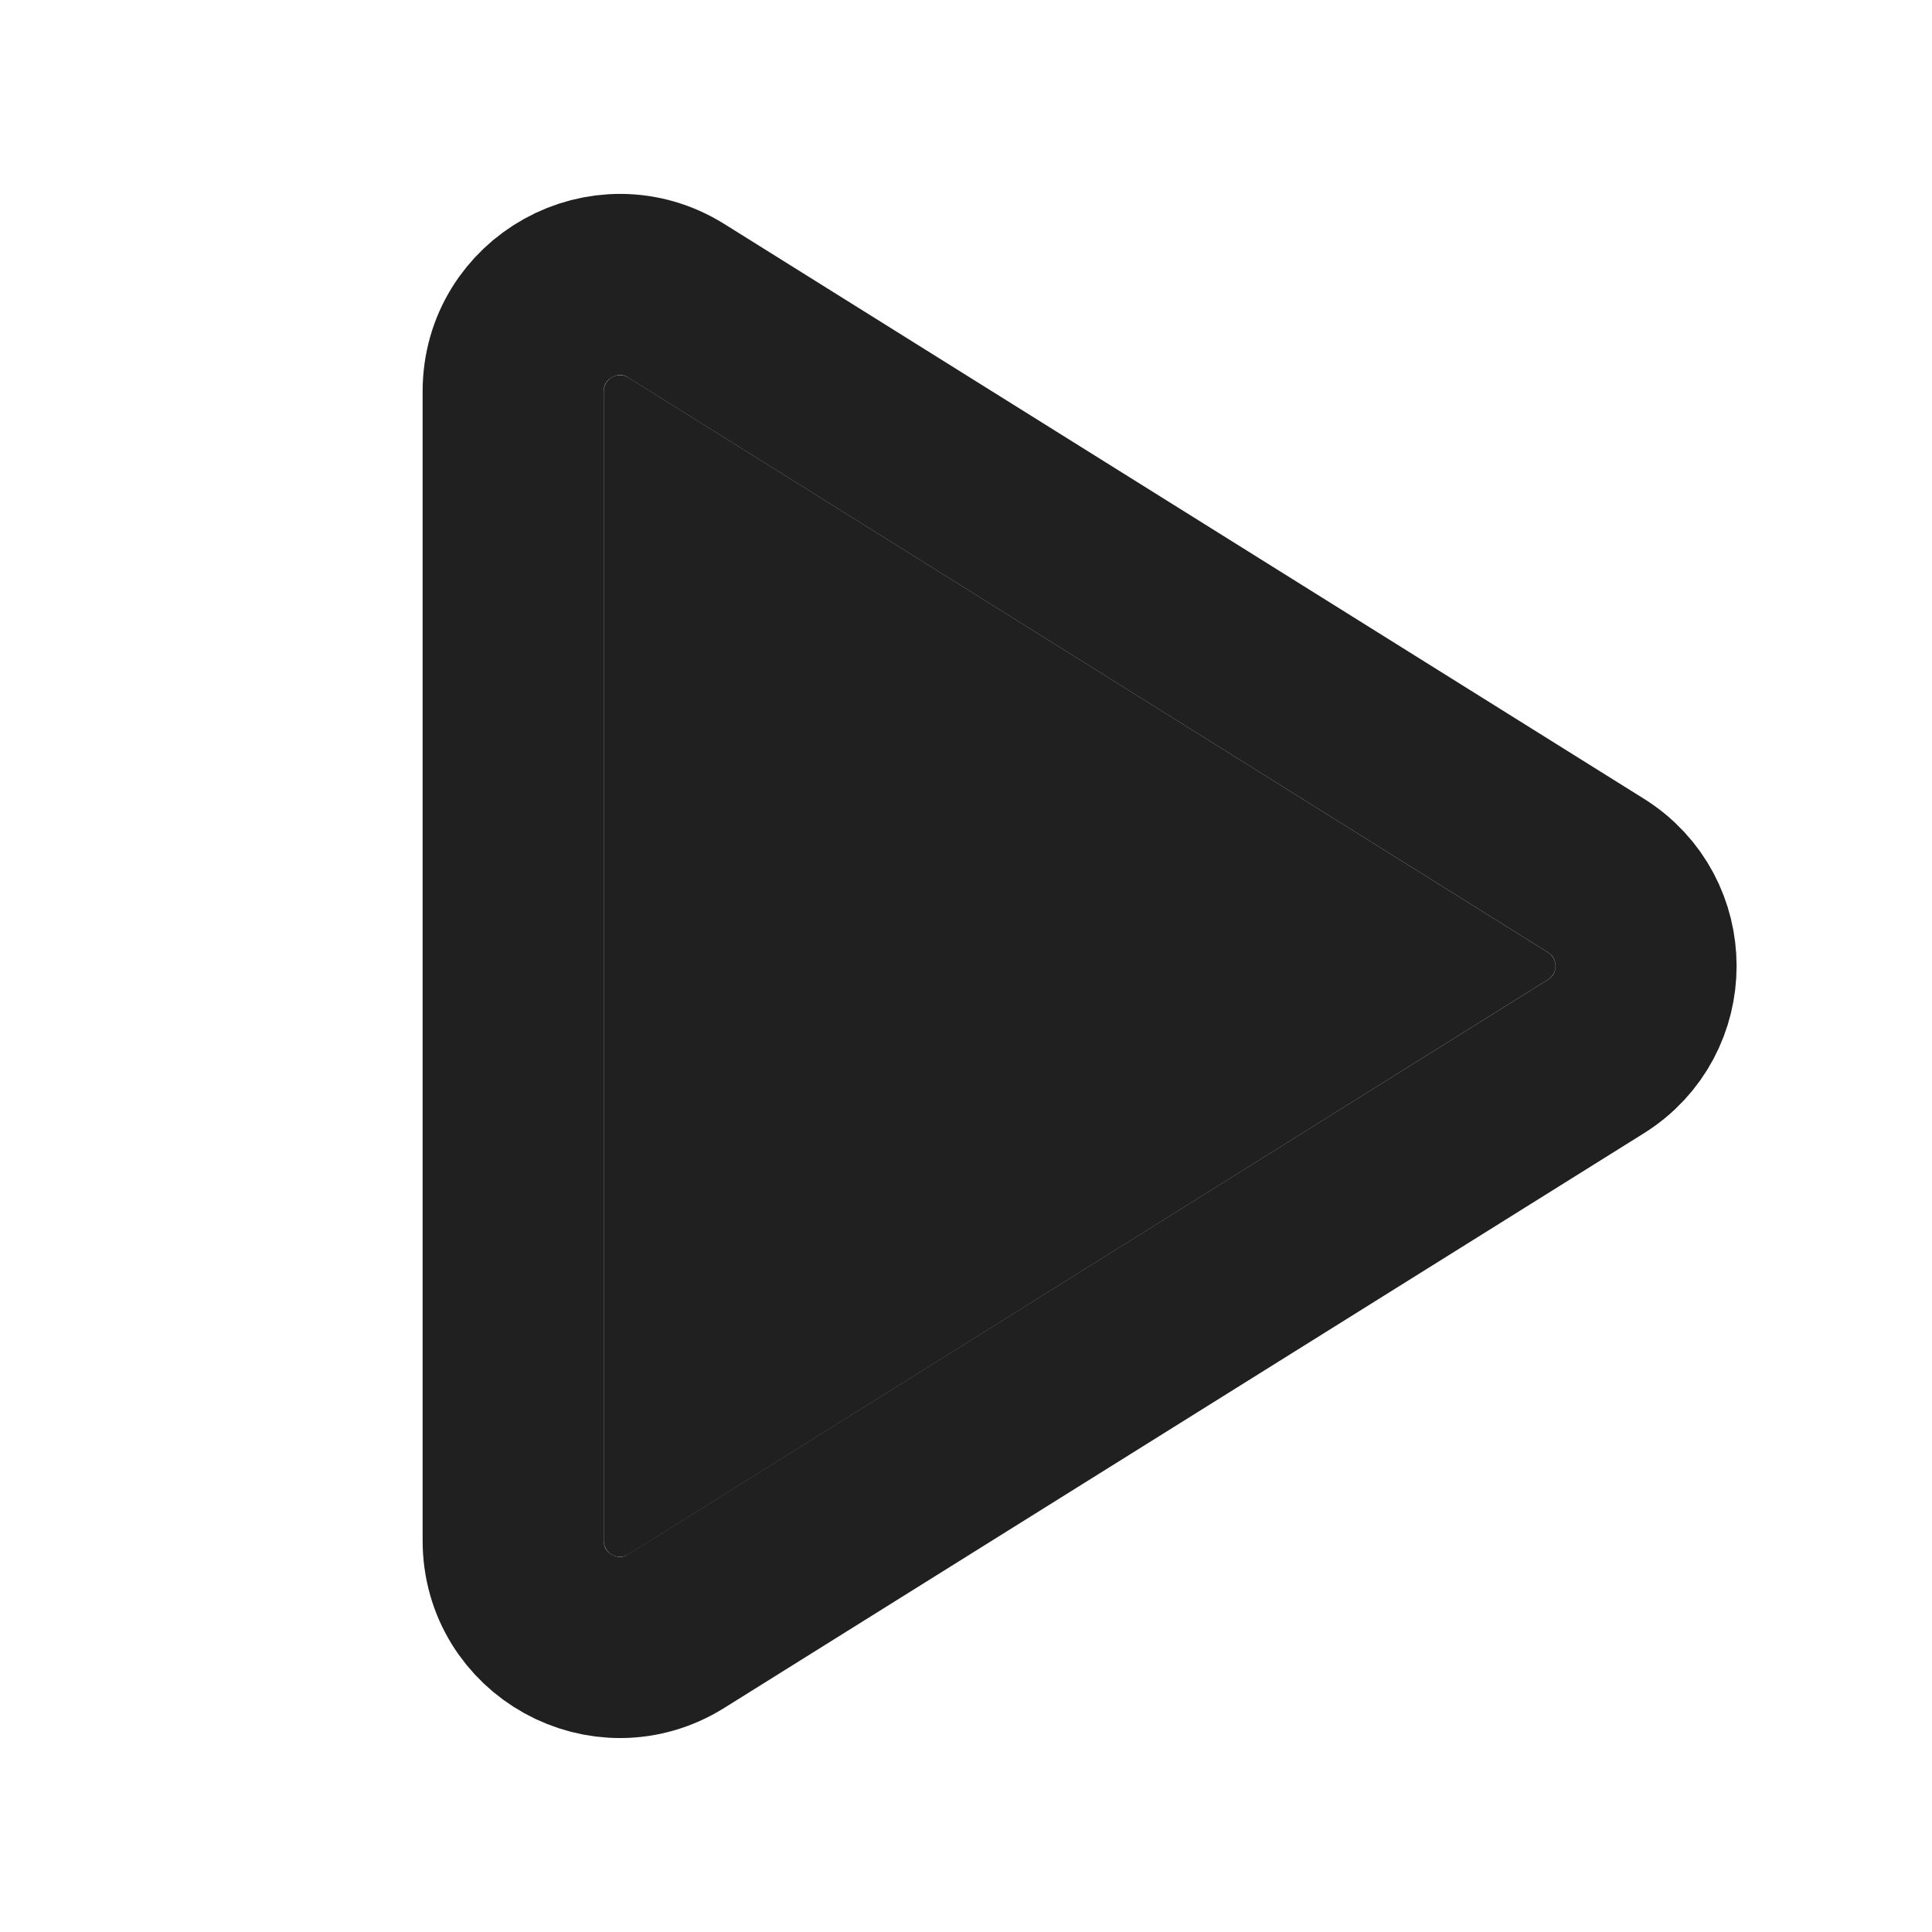
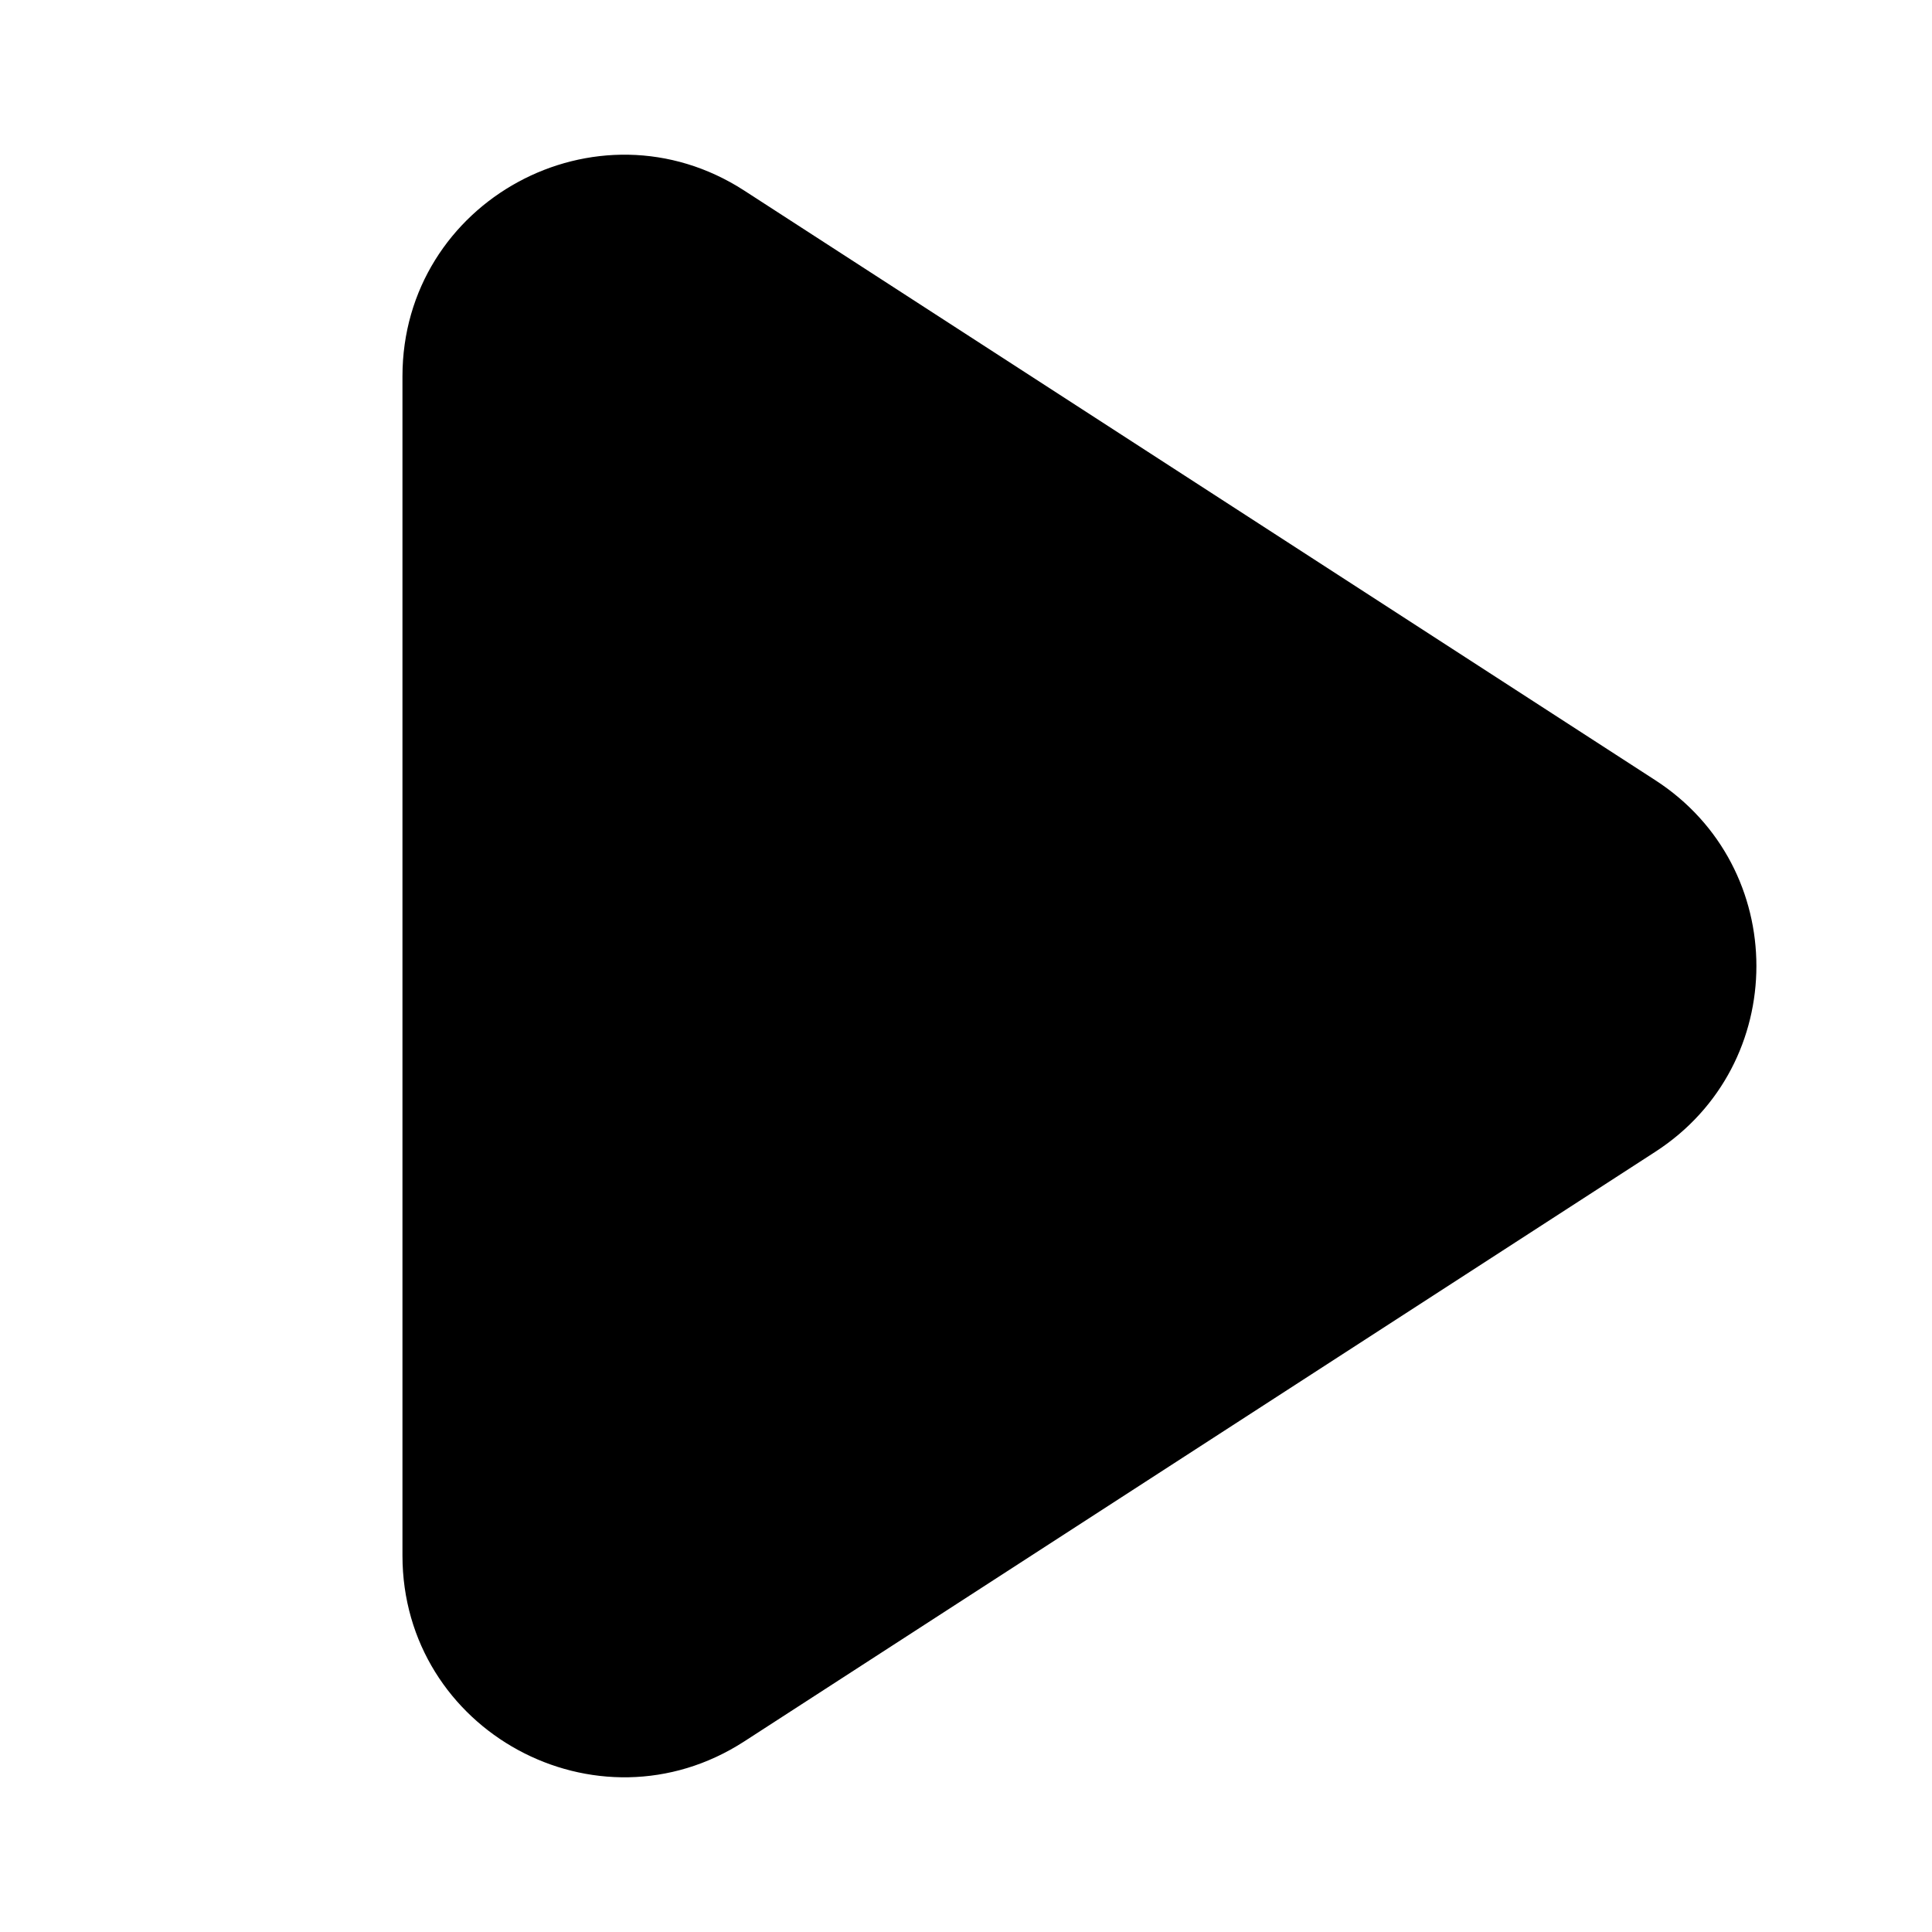
<svg xmlns="http://www.w3.org/2000/svg" width="16" height="16" viewBox="0 0 16 16" fill="none" data-fui-icon="true">
-   <path d="M5 3.241V12.759C5 12.864 5.115 12.928 5.204 12.873L12.819 8.113C12.903 8.061 12.903 7.939 12.819 7.887L5.204 3.127C5.115 3.072 5 3.136 5 3.241Z" fill="currentColor" fill-opacity=".875" />
-   <path d="M4.25 3.241V12.759C4.25 13.453 5.013 13.876 5.601 13.508L13.217 8.749C13.77 8.403 13.77 7.597 13.217 7.251L5.601 2.491C5.013 2.124 4.25 2.547 4.25 3.241Z" stroke="currentColor" stroke-opacity=".875" stroke-width="1.5" />
+   <path d="M6.163 1.578C4.943 0.789 3.333 1.665 3.333 3.117V12.882C3.333 14.335 4.943 15.211 6.163 14.422L13.708 9.539C14.825 8.817 14.825 7.183 13.708 6.461L6.163 1.578Z" fill="currentColor" />
</svg>
